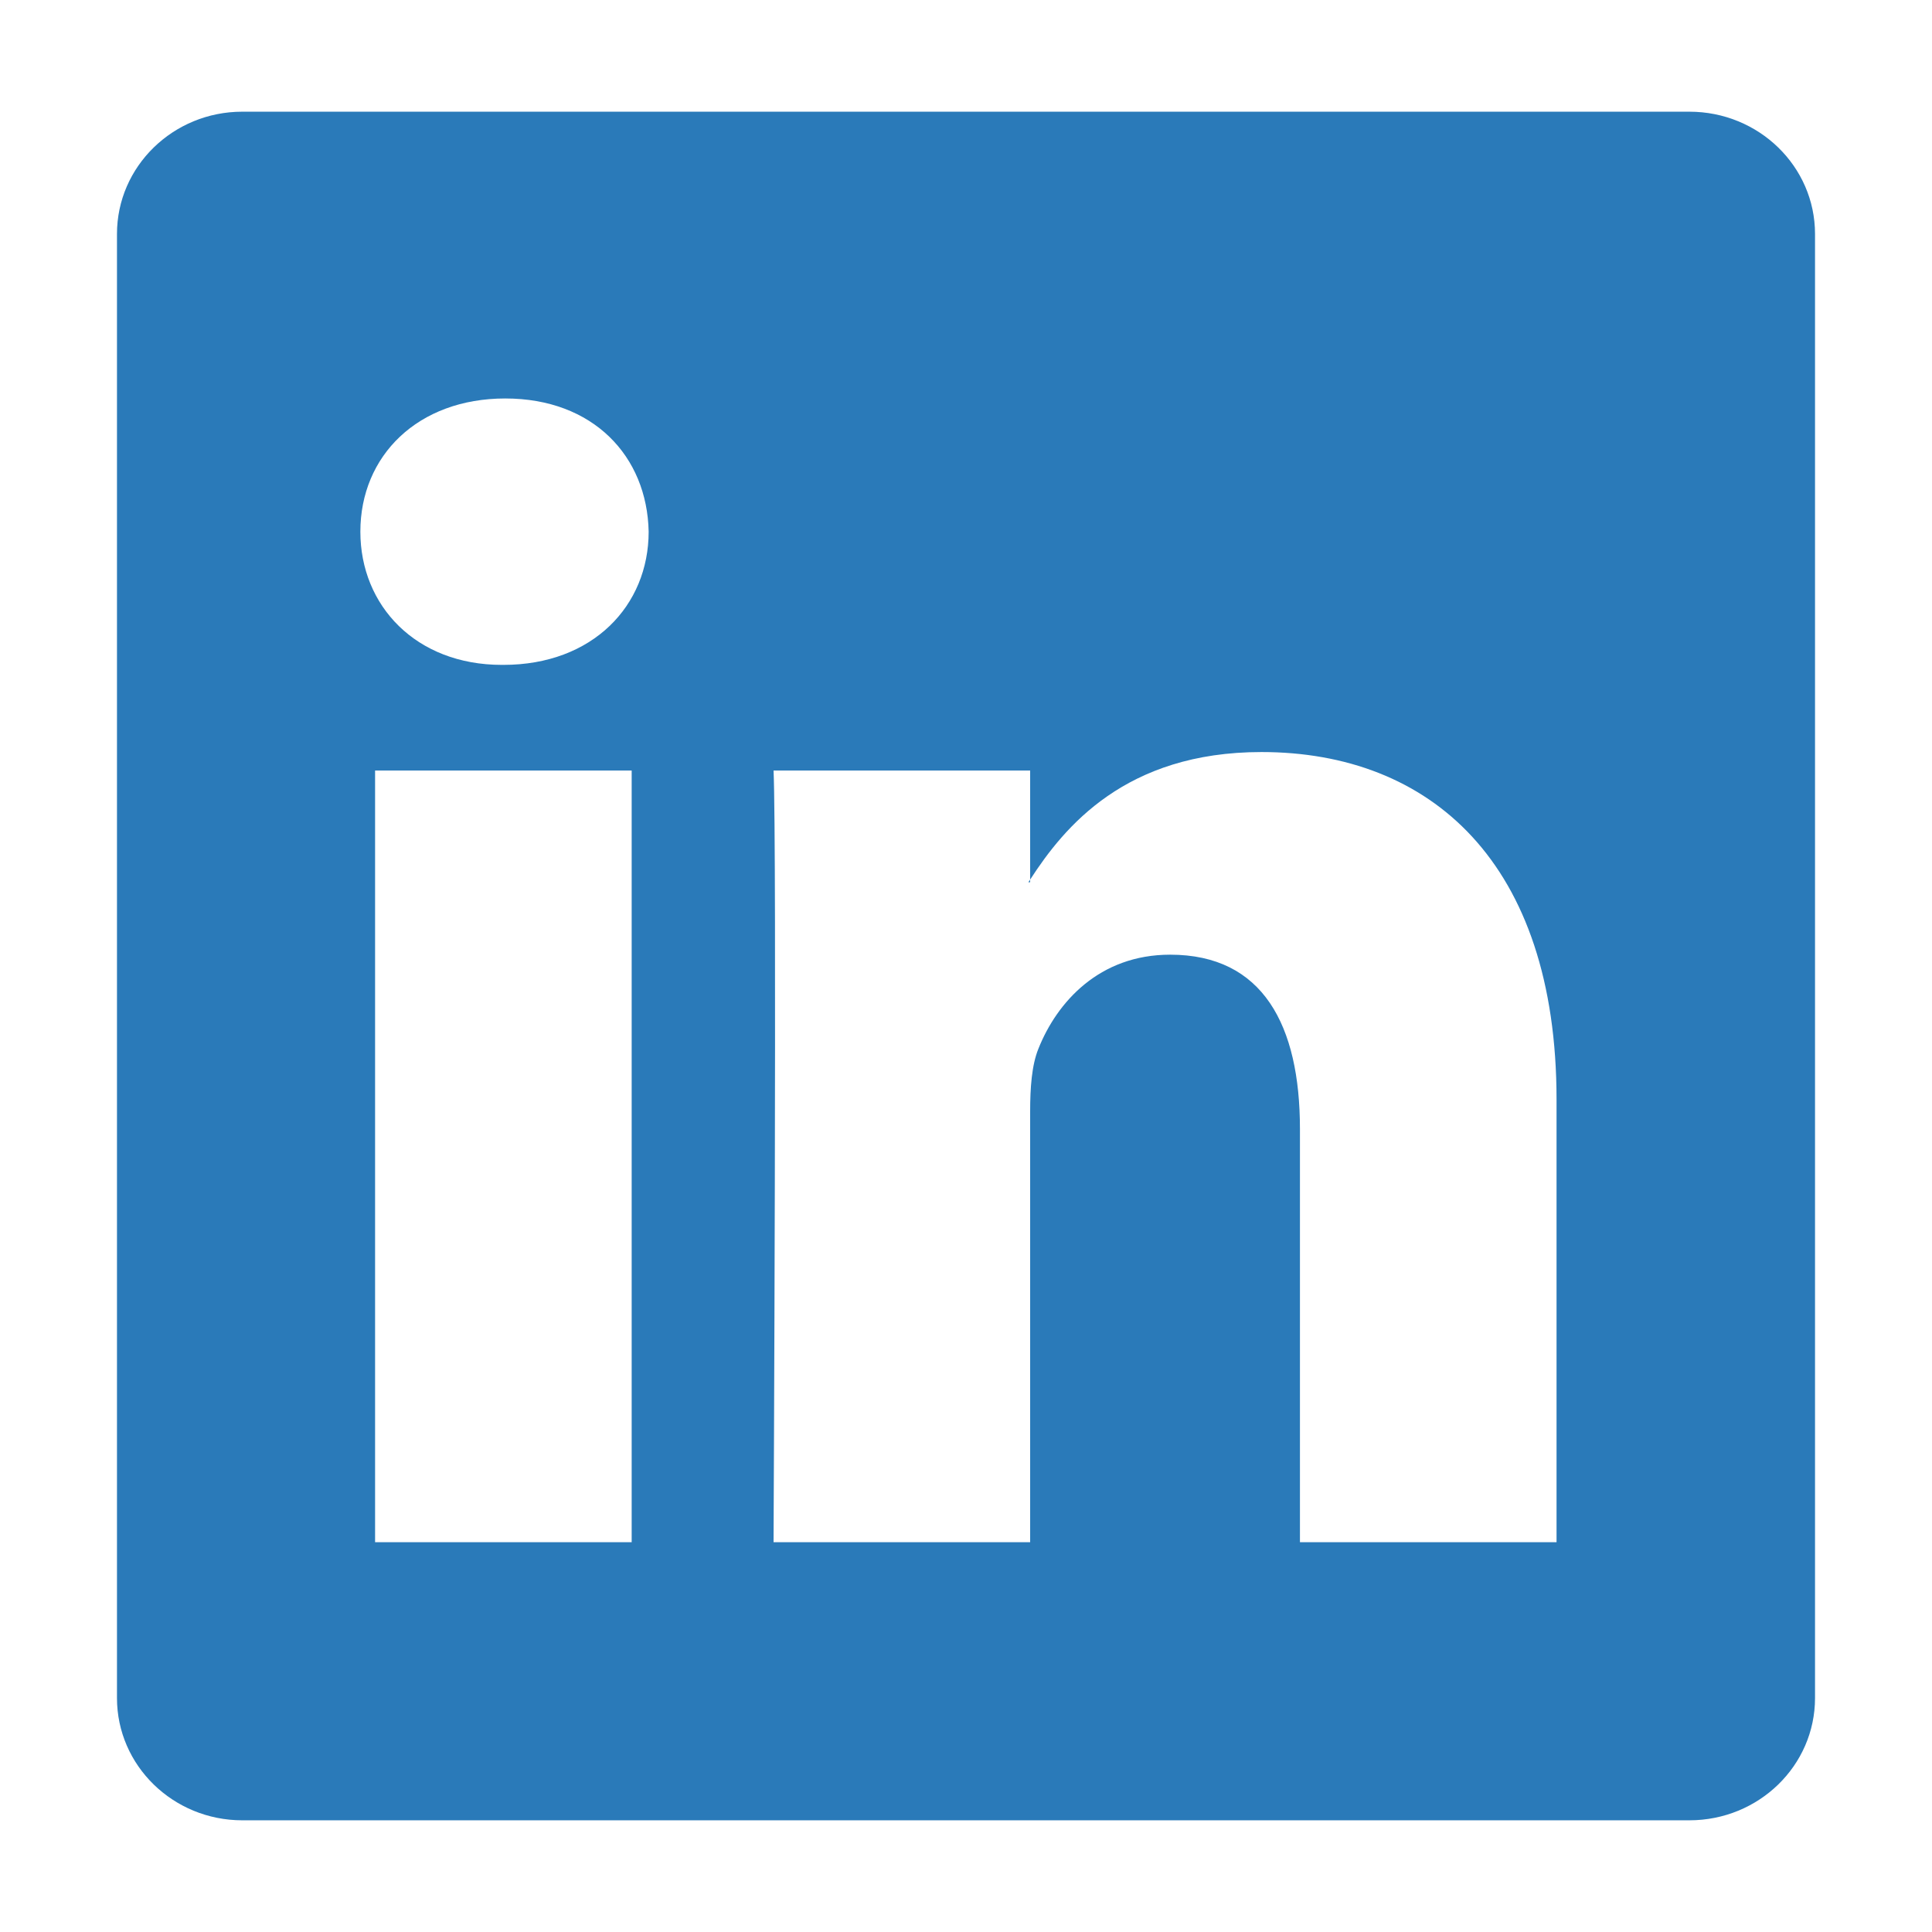
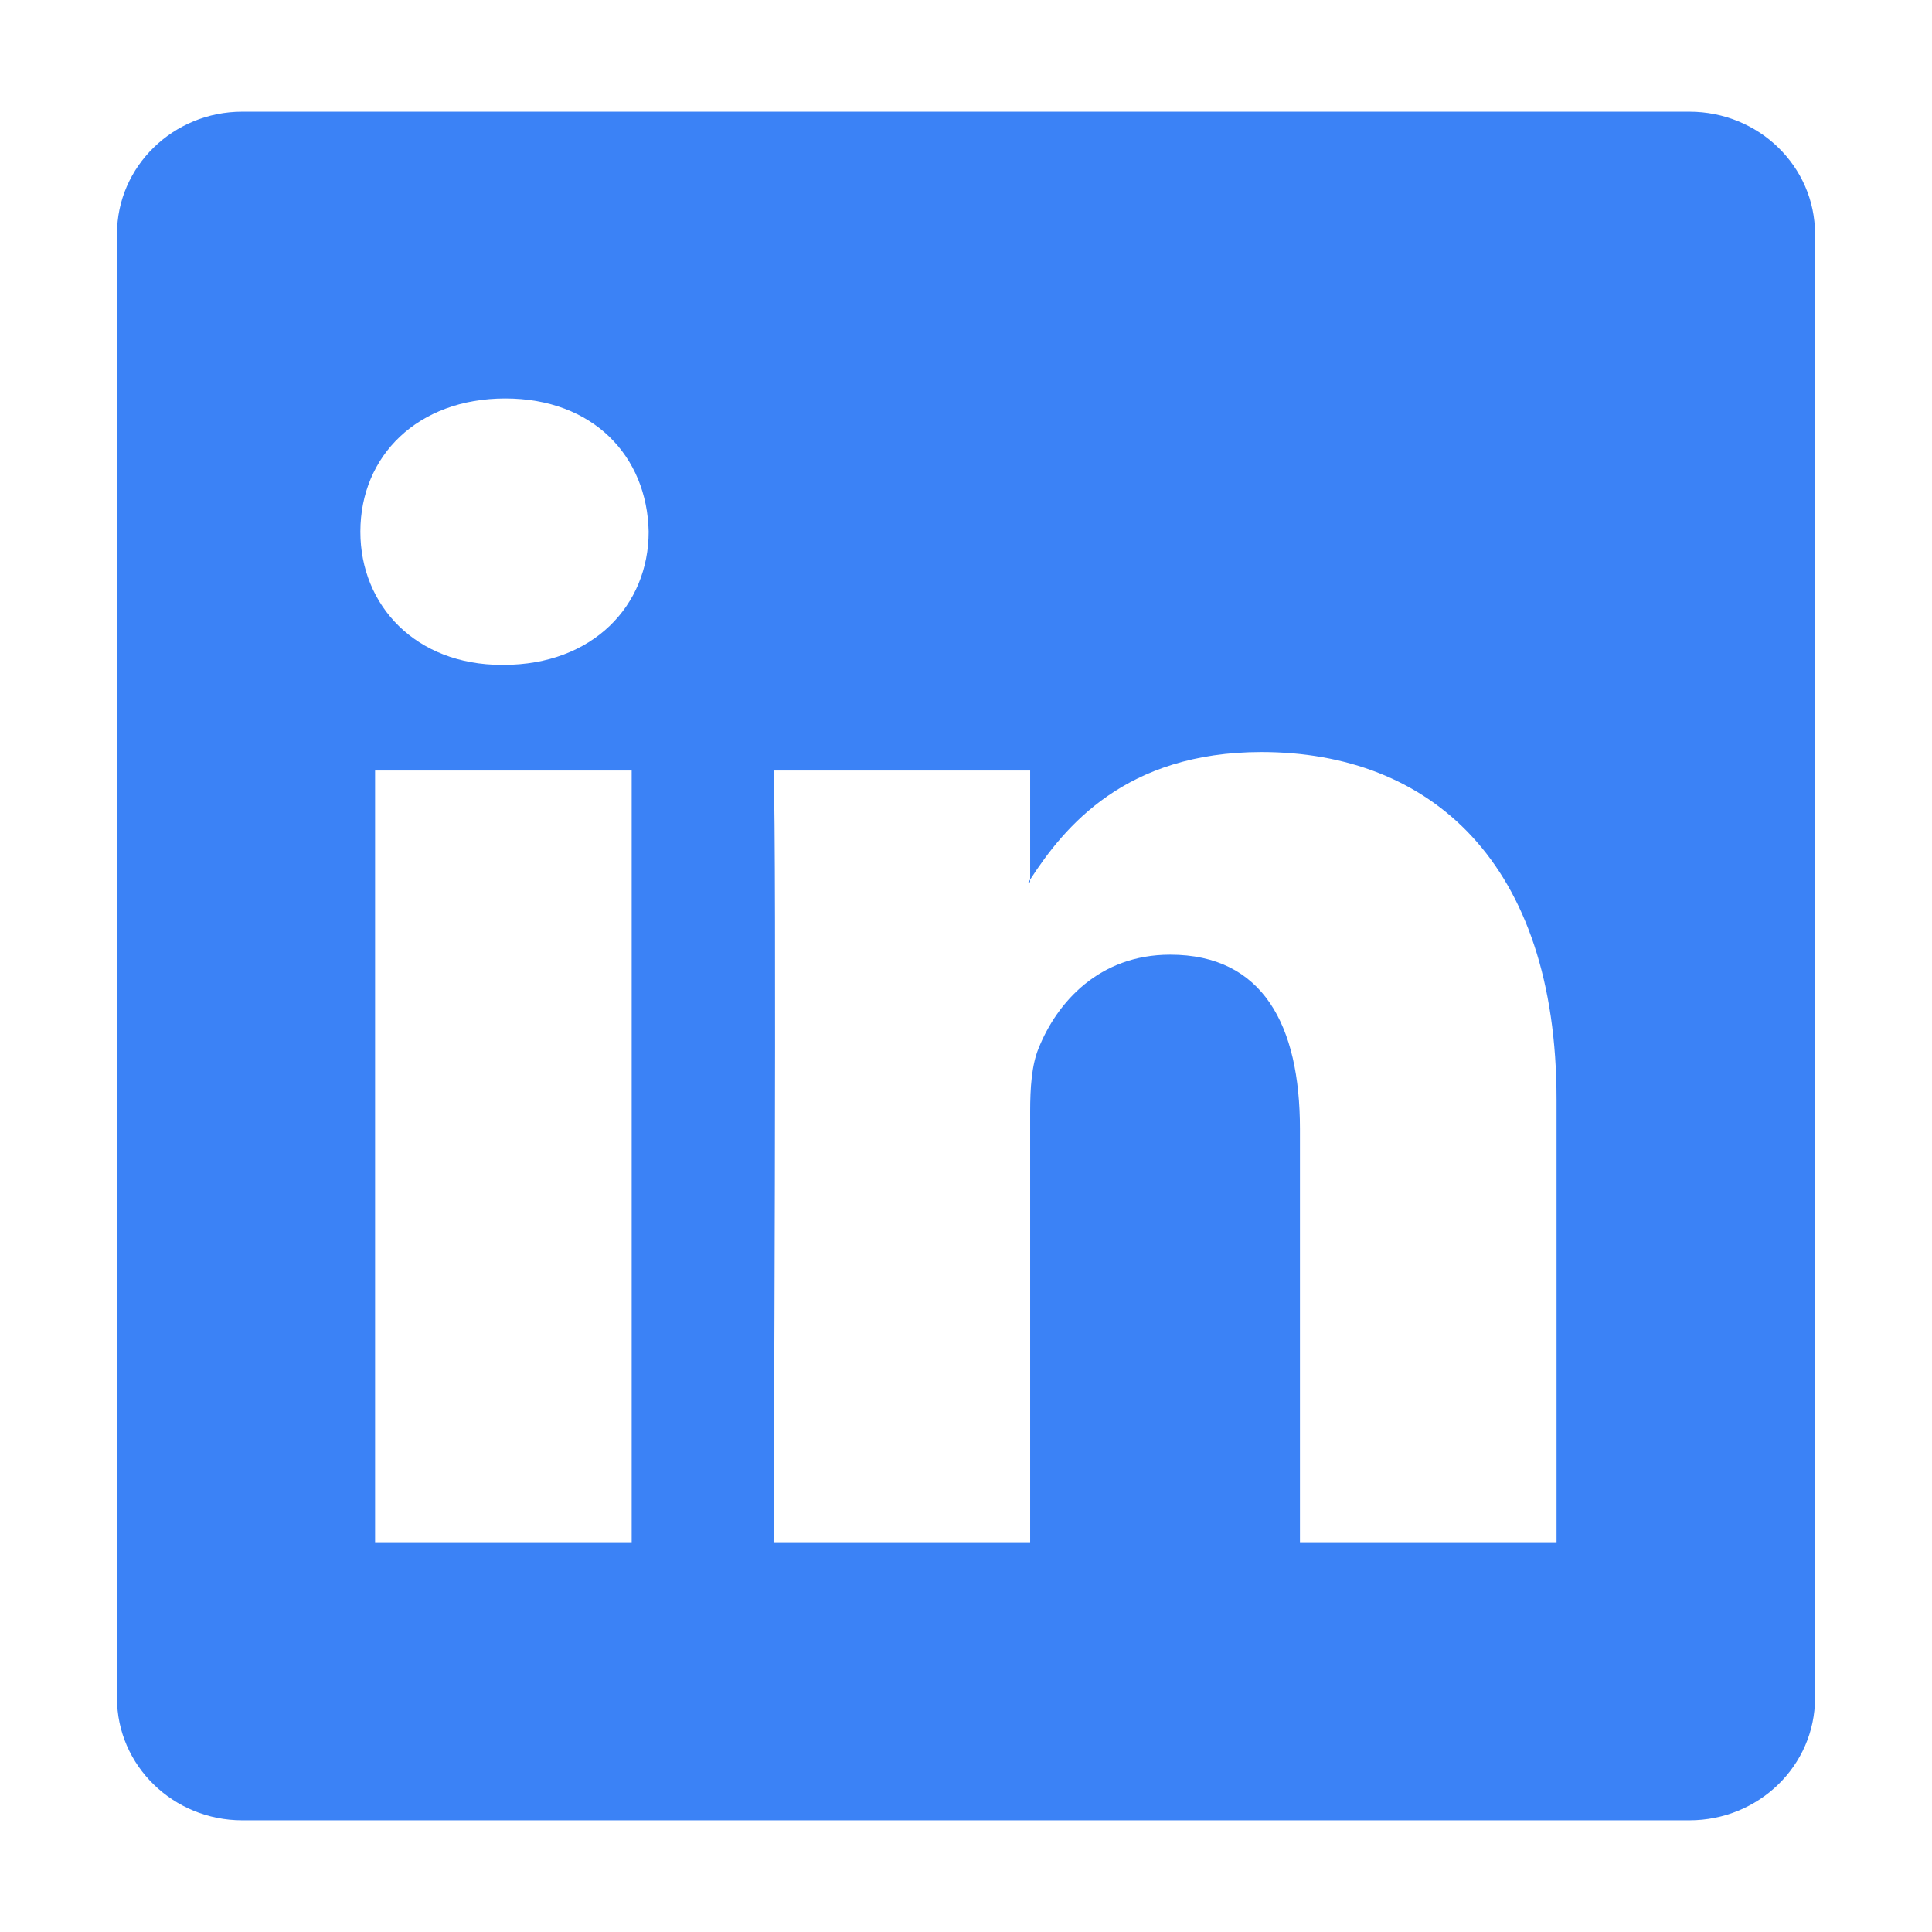
<svg xmlns="http://www.w3.org/2000/svg" id="Layer_1" style="enable-background:new 0 0 512 512;" version="1.1" viewBox="0 0 512 512" xml:space="preserve">
  <style type="text/css">
- 	.st0{fill:#2A7AB9;}
+ 	.st0{fill:#3b82f6;}
</style>
  <g>
    <path class="st0" d="M273,233.8v-0.7c-0.1,0.2-0.3,0.5-0.5,0.7H273z" />
    <path class="st0" d="M447.7,29.6H64.2C45.9,29.6,31,44.1,31,62v388c0,17.9,14.9,32.4,33.2,32.4h383.5c18.4,0,33.3-14.5,33.3-32.4   V62C481,44.1,466.1,29.6,447.7,29.6z M167.4,408.7h-68V204.2h68V408.7z M133.4,176.2H133c-22.8,0-37.5-15.7-37.5-35.3   c0-20.1,15.2-35.3,38.4-35.3c23.3,0,37.6,15.3,38,35.3C171.9,160.5,157.1,176.2,133.4,176.2z M412.5,408.7h-68V299.2   c0-27.5-9.8-46.2-34.4-46.2c-18.8,0-30,12.6-34.9,24.9c-1.8,4.4-2.2,10.5-2.2,16.6v114.2h-68c0,0,0.9-185.3,0-204.5h68v28.9   c9-13.9,25.2-33.8,61.3-33.8c44.7,0,78.2,29.2,78.2,92.1V408.7z" />
  </g>
</svg>
